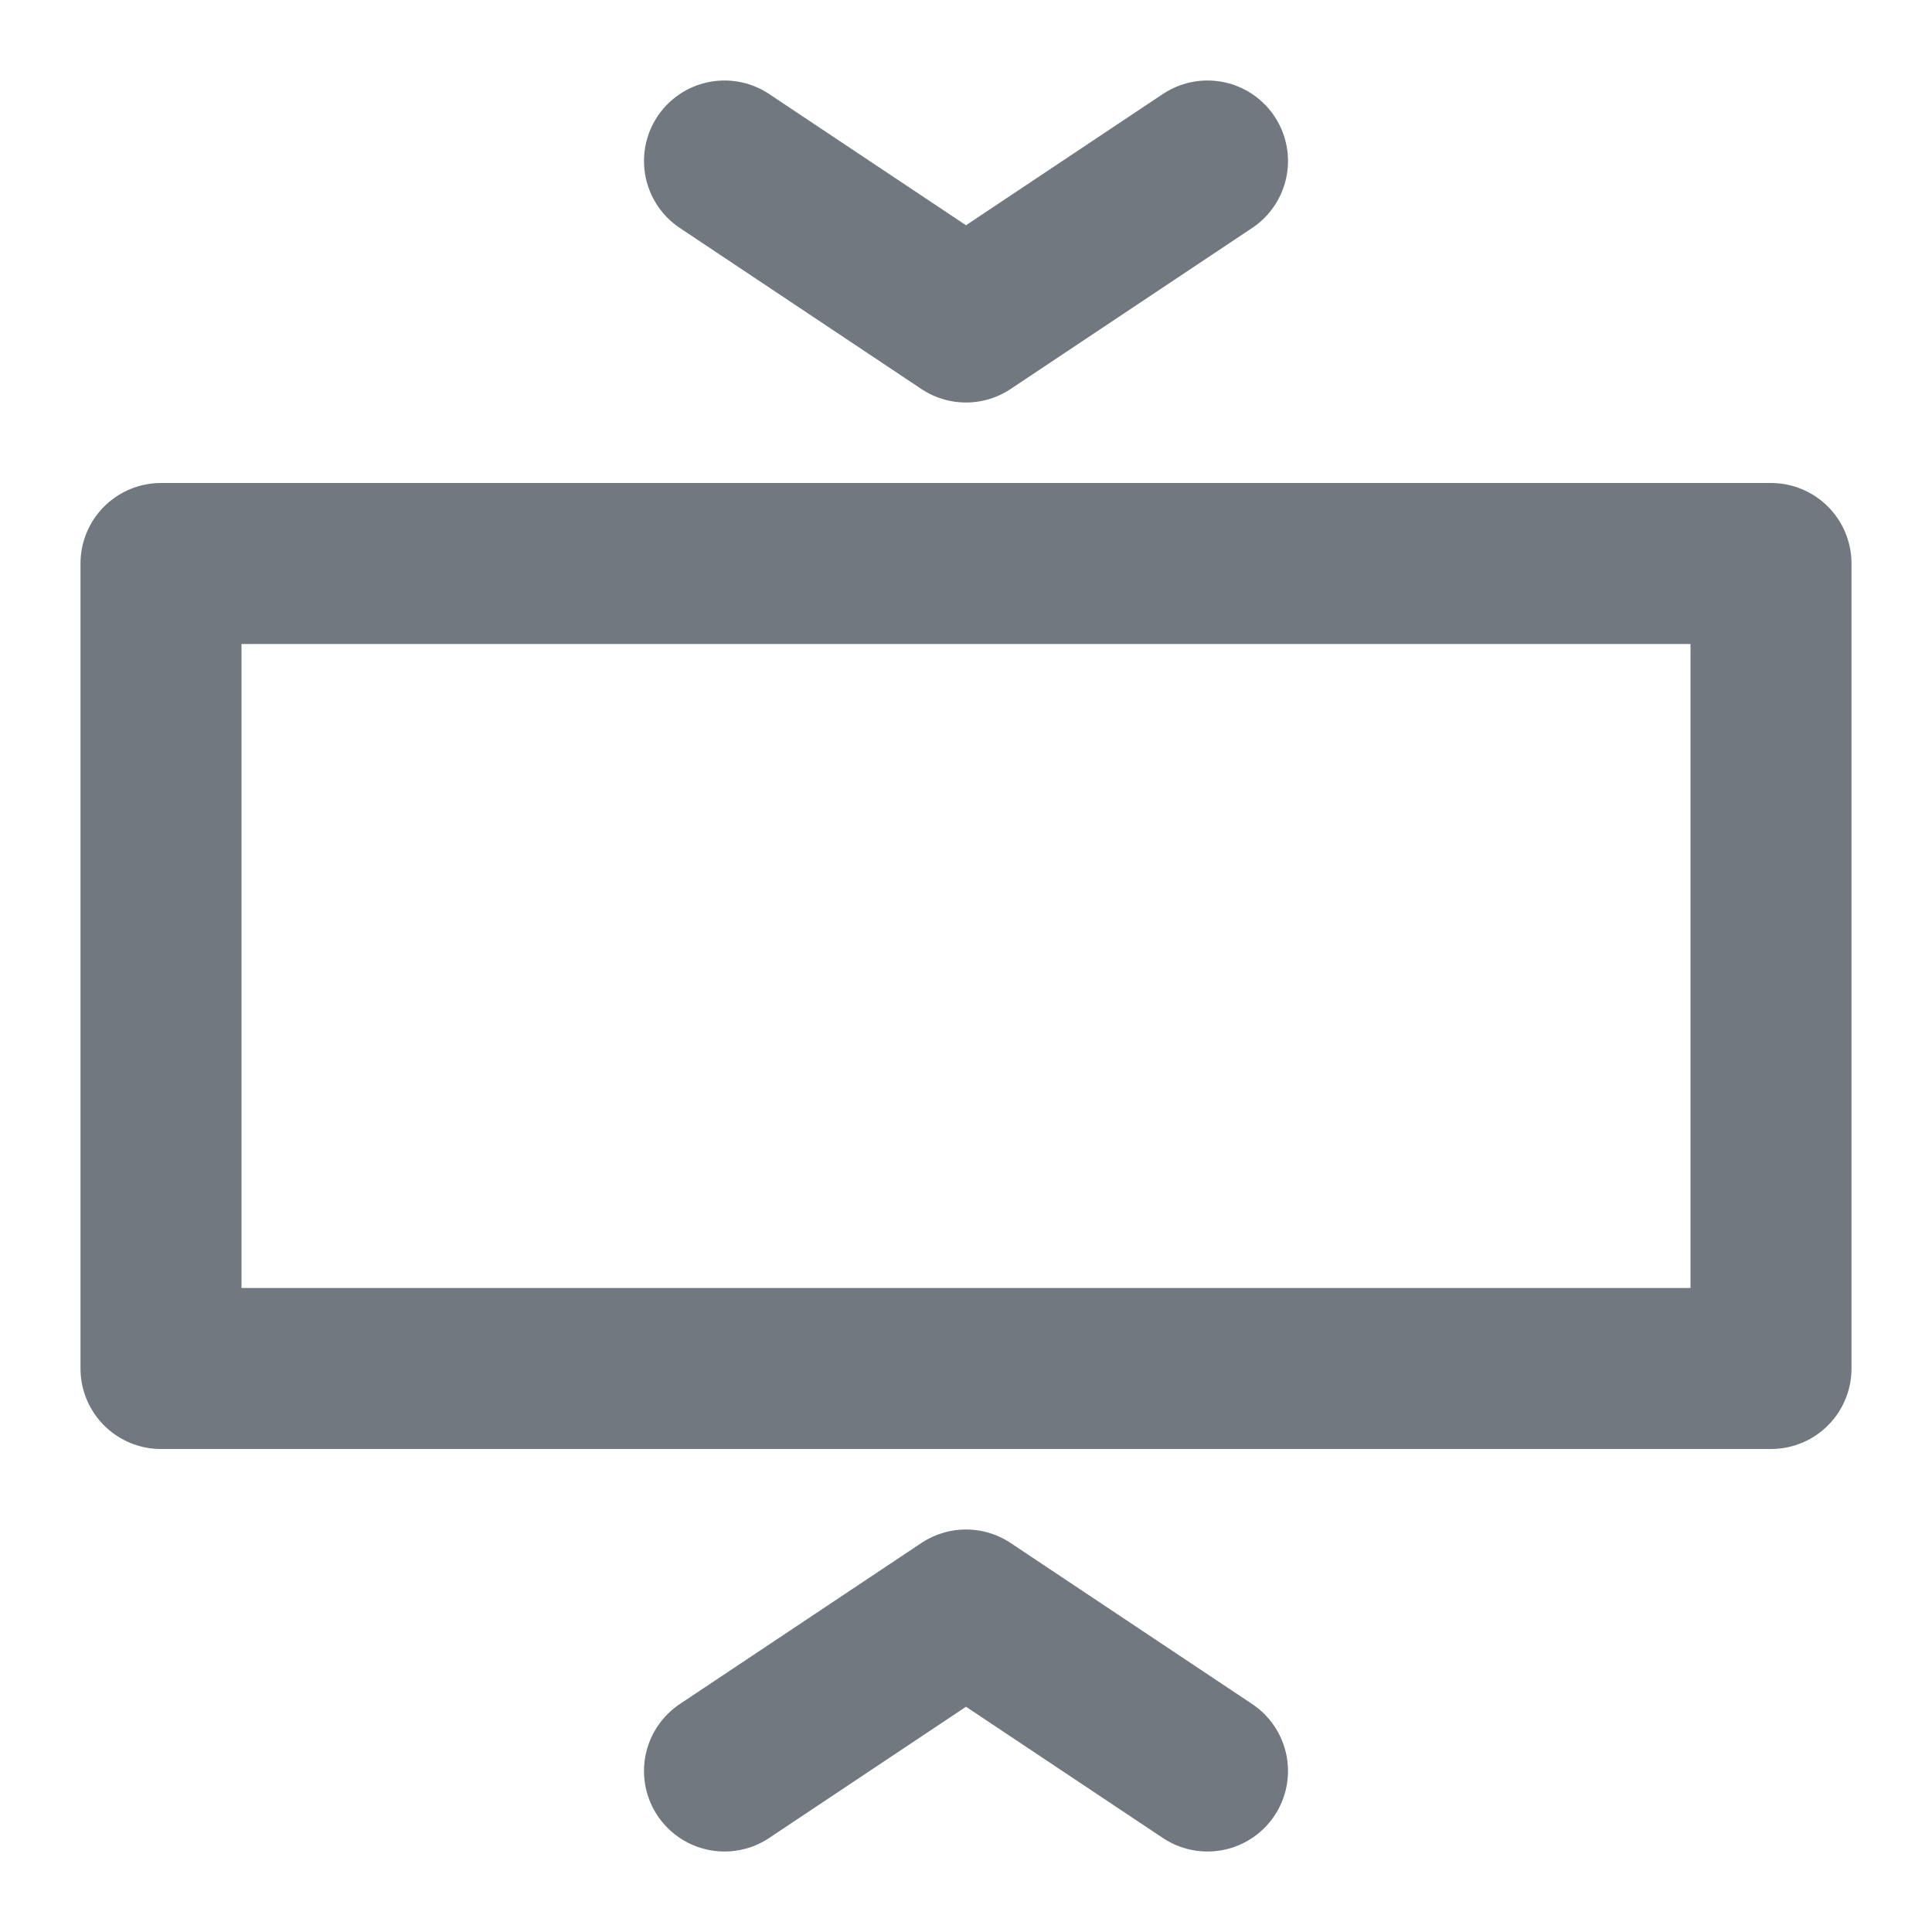
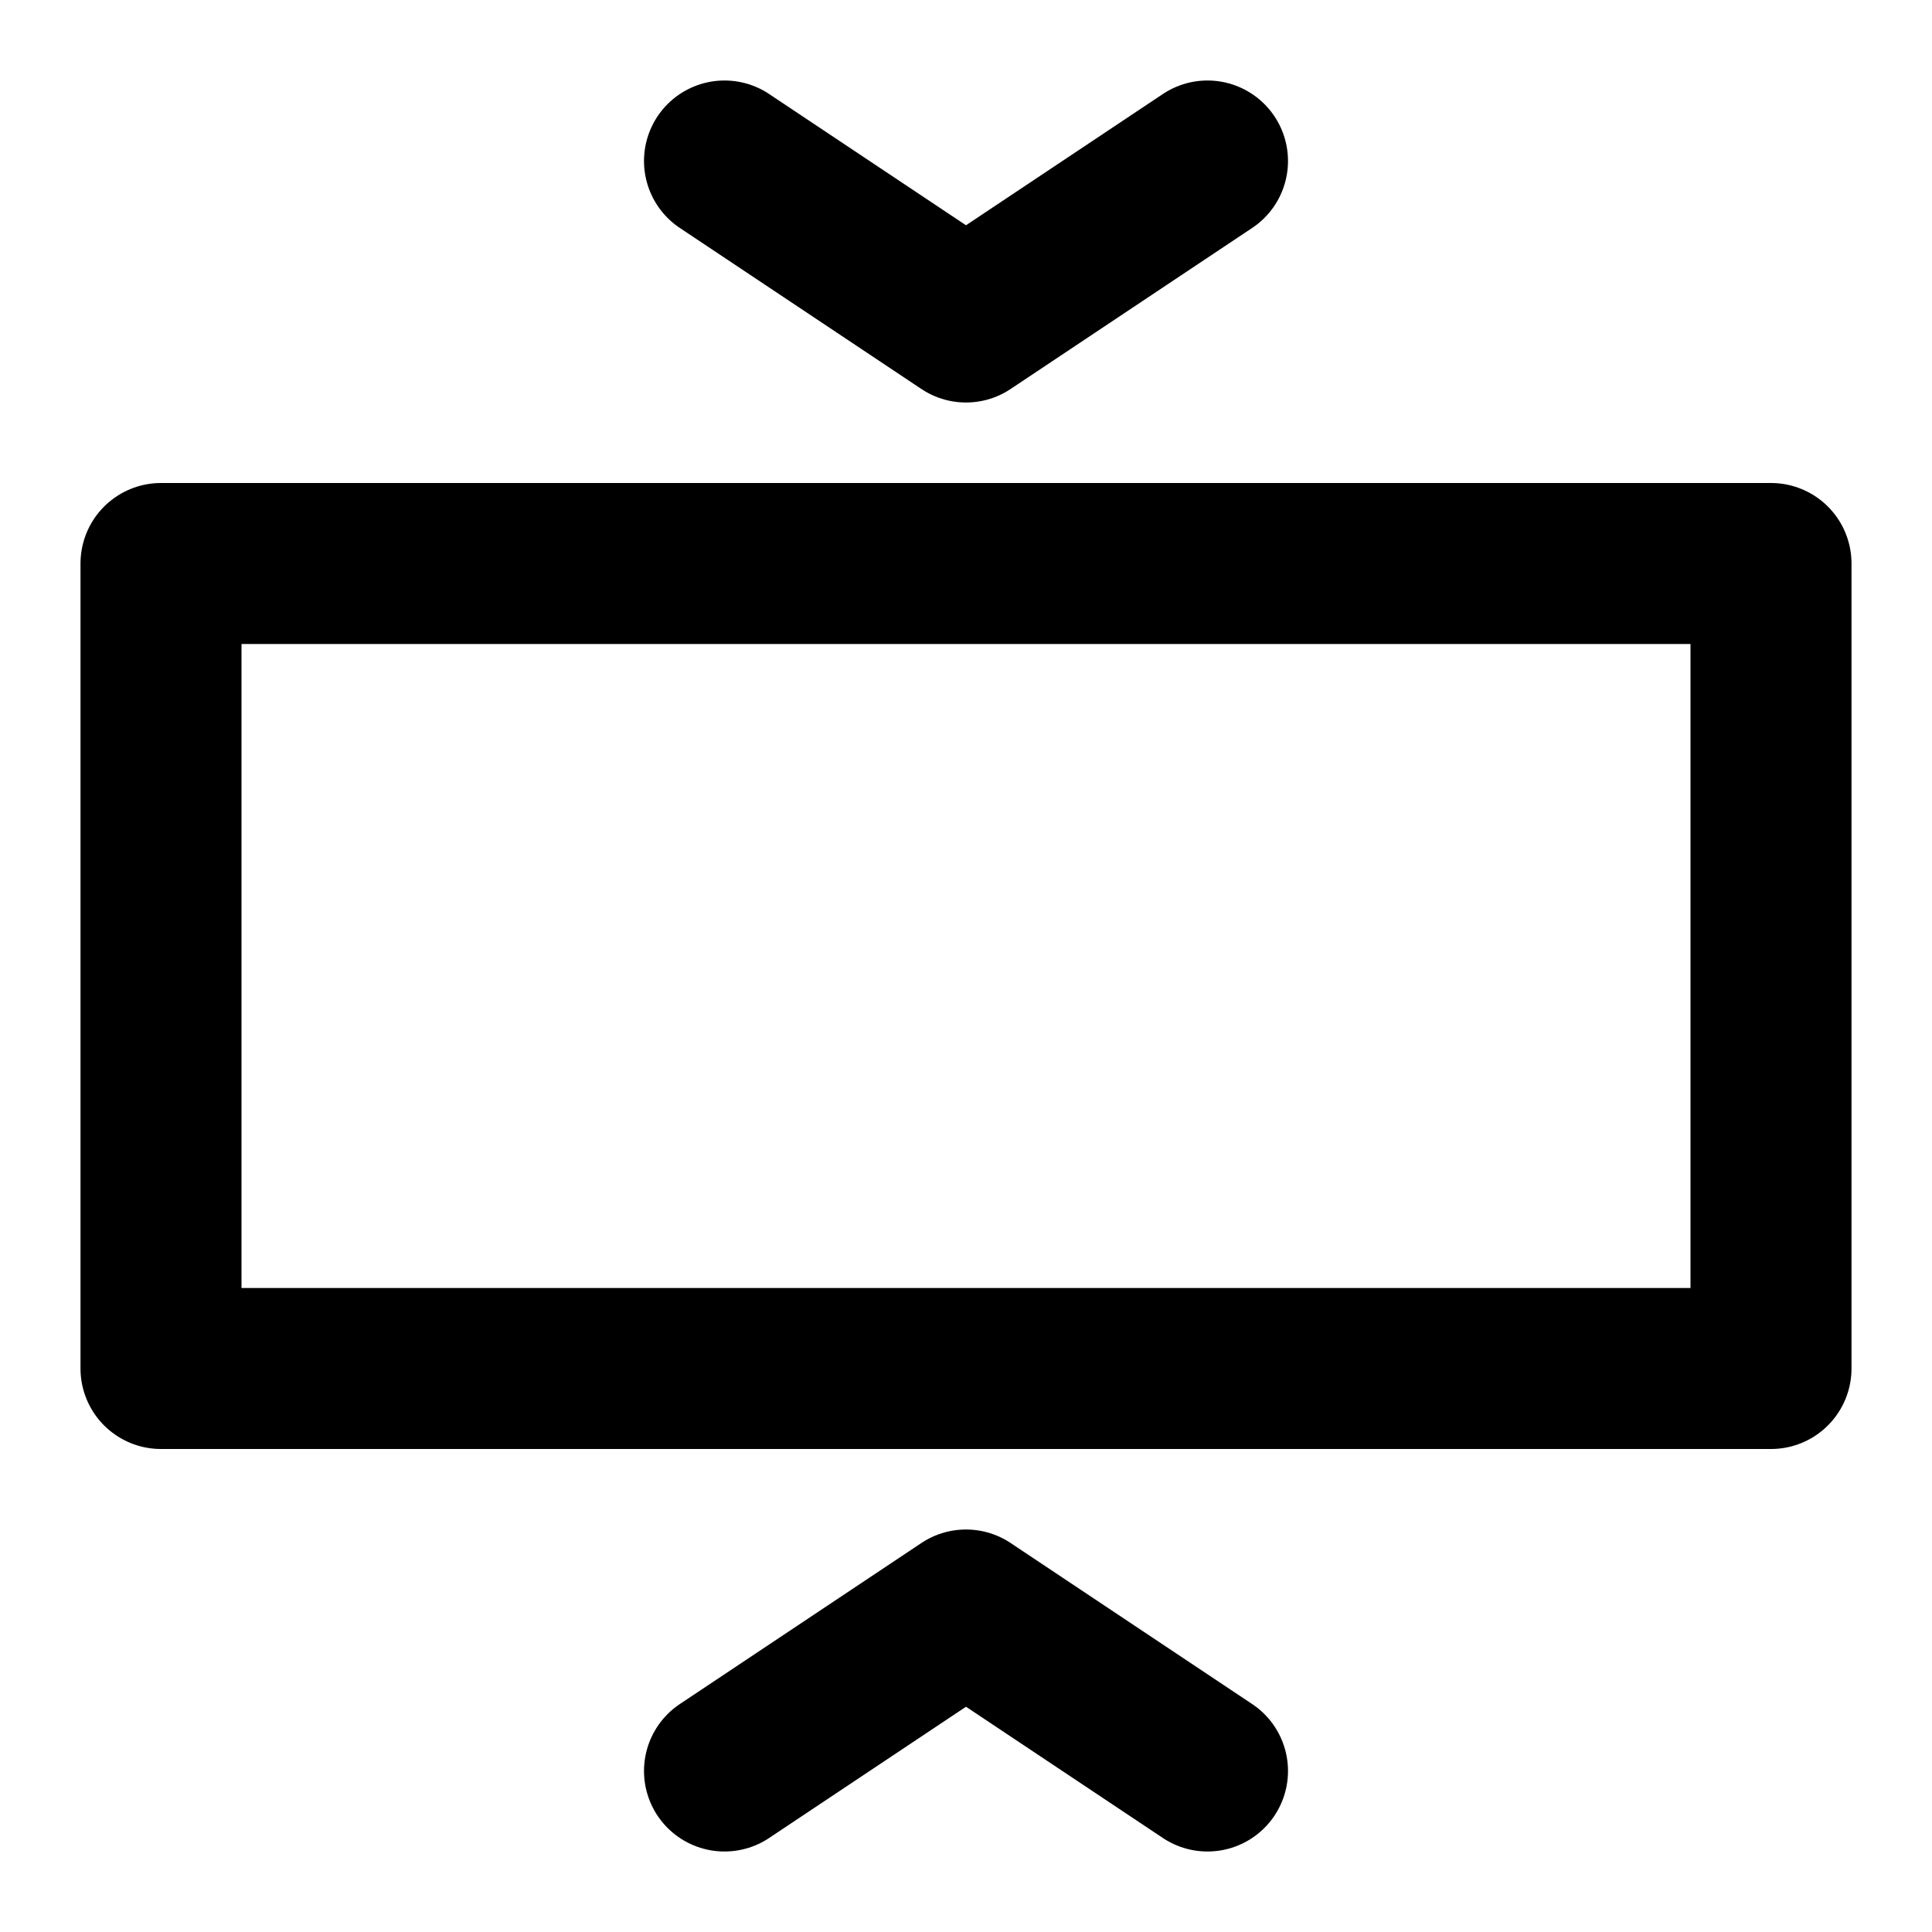
<svg xmlns="http://www.w3.org/2000/svg" width="24px" height="24px" viewBox="0 0 24 24" version="1.1">
  <g id="ico/horizontal2" stroke="none" stroke-width="1" fill="none" fill-rule="evenodd" stroke-linejoin="round">
-     <rect id="Rectangle" stroke="#72787F" stroke-width="2" x="2" y="7" width="20" height="10" />
-     <g id="Group" transform="translate(9, 2)" stroke="#72787F" stroke-linecap="round" stroke-width="2">
+     <rect id="Rectangle" stroke="currentColor" stroke-width="2" x="2" y="7" width="20" height="10" />
+     <g id="Group" transform="translate(9, 2)" stroke="currentColor" stroke-linecap="round" stroke-width="2">
      <polyline id="Path-Copy" transform="translate(3, 19) scale(1, -1) rotate(-90) translate(-3, -19) " points="4 22 2 19 4 16" />
      <polyline id="Path-Copy-2" transform="translate(3, 1) rotate(-90) translate(-3, -1) " points="4 4 2 1 4 -2" />
    </g>
  </g>
</svg>
